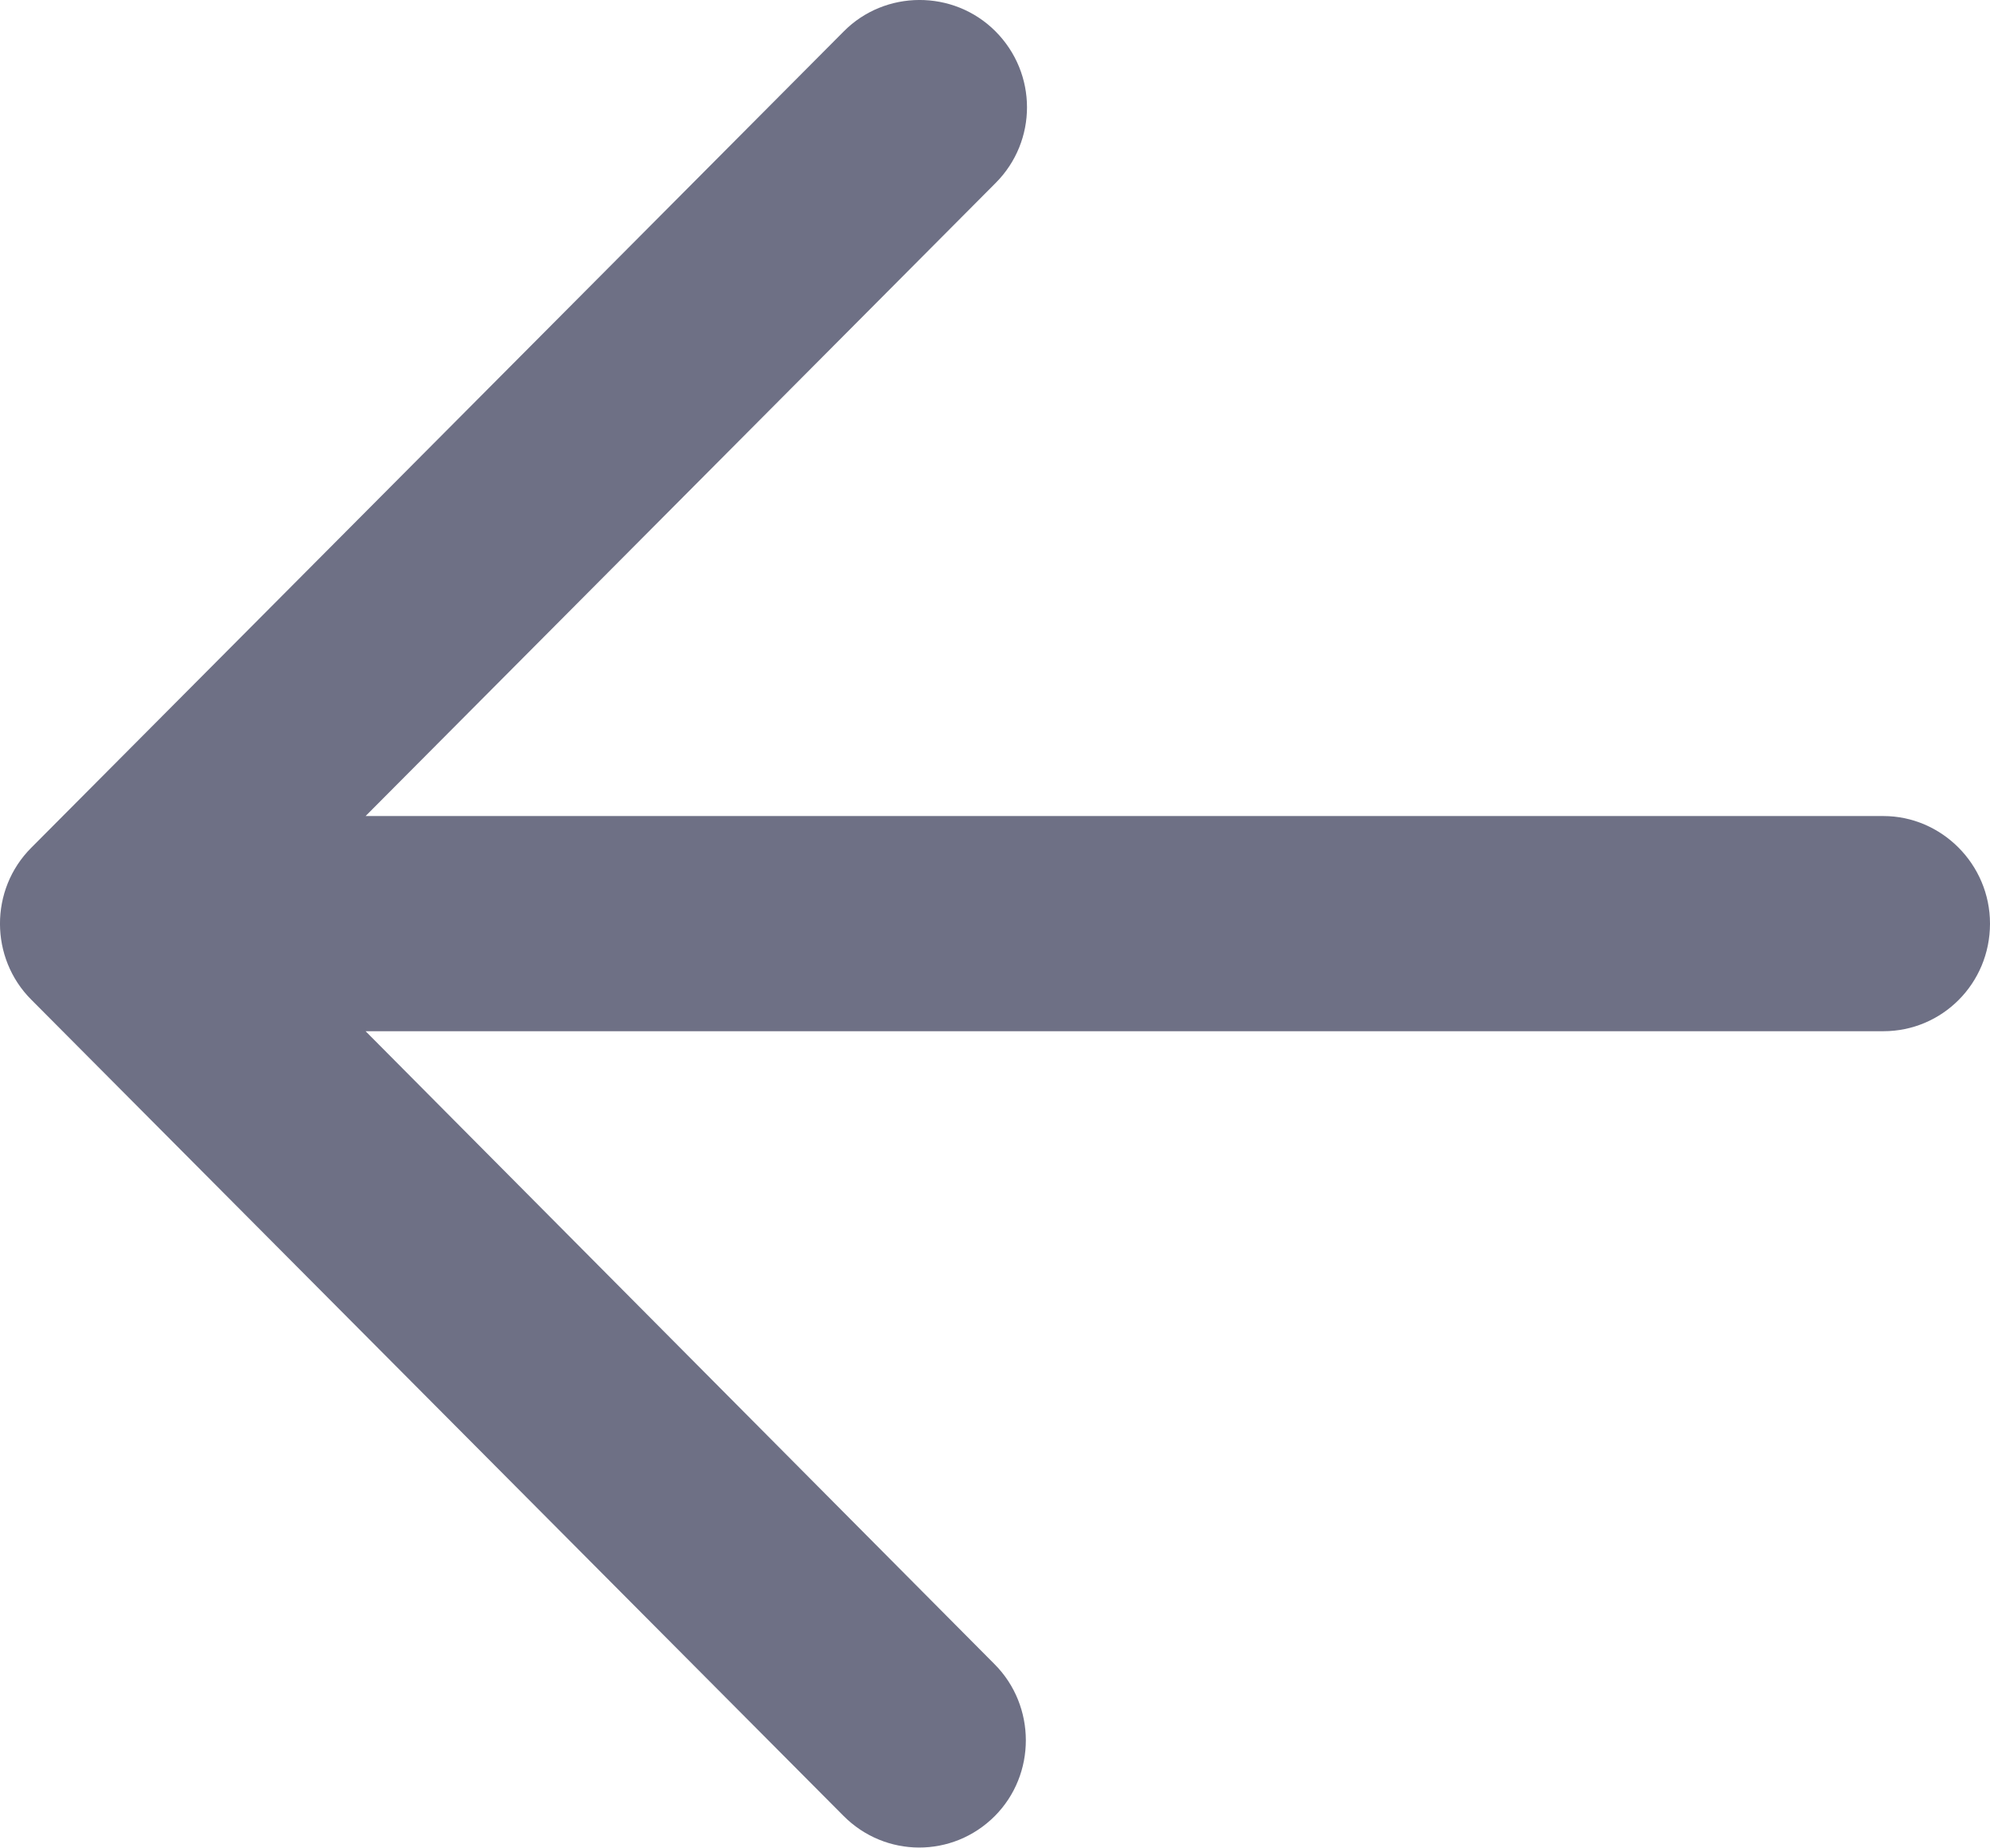
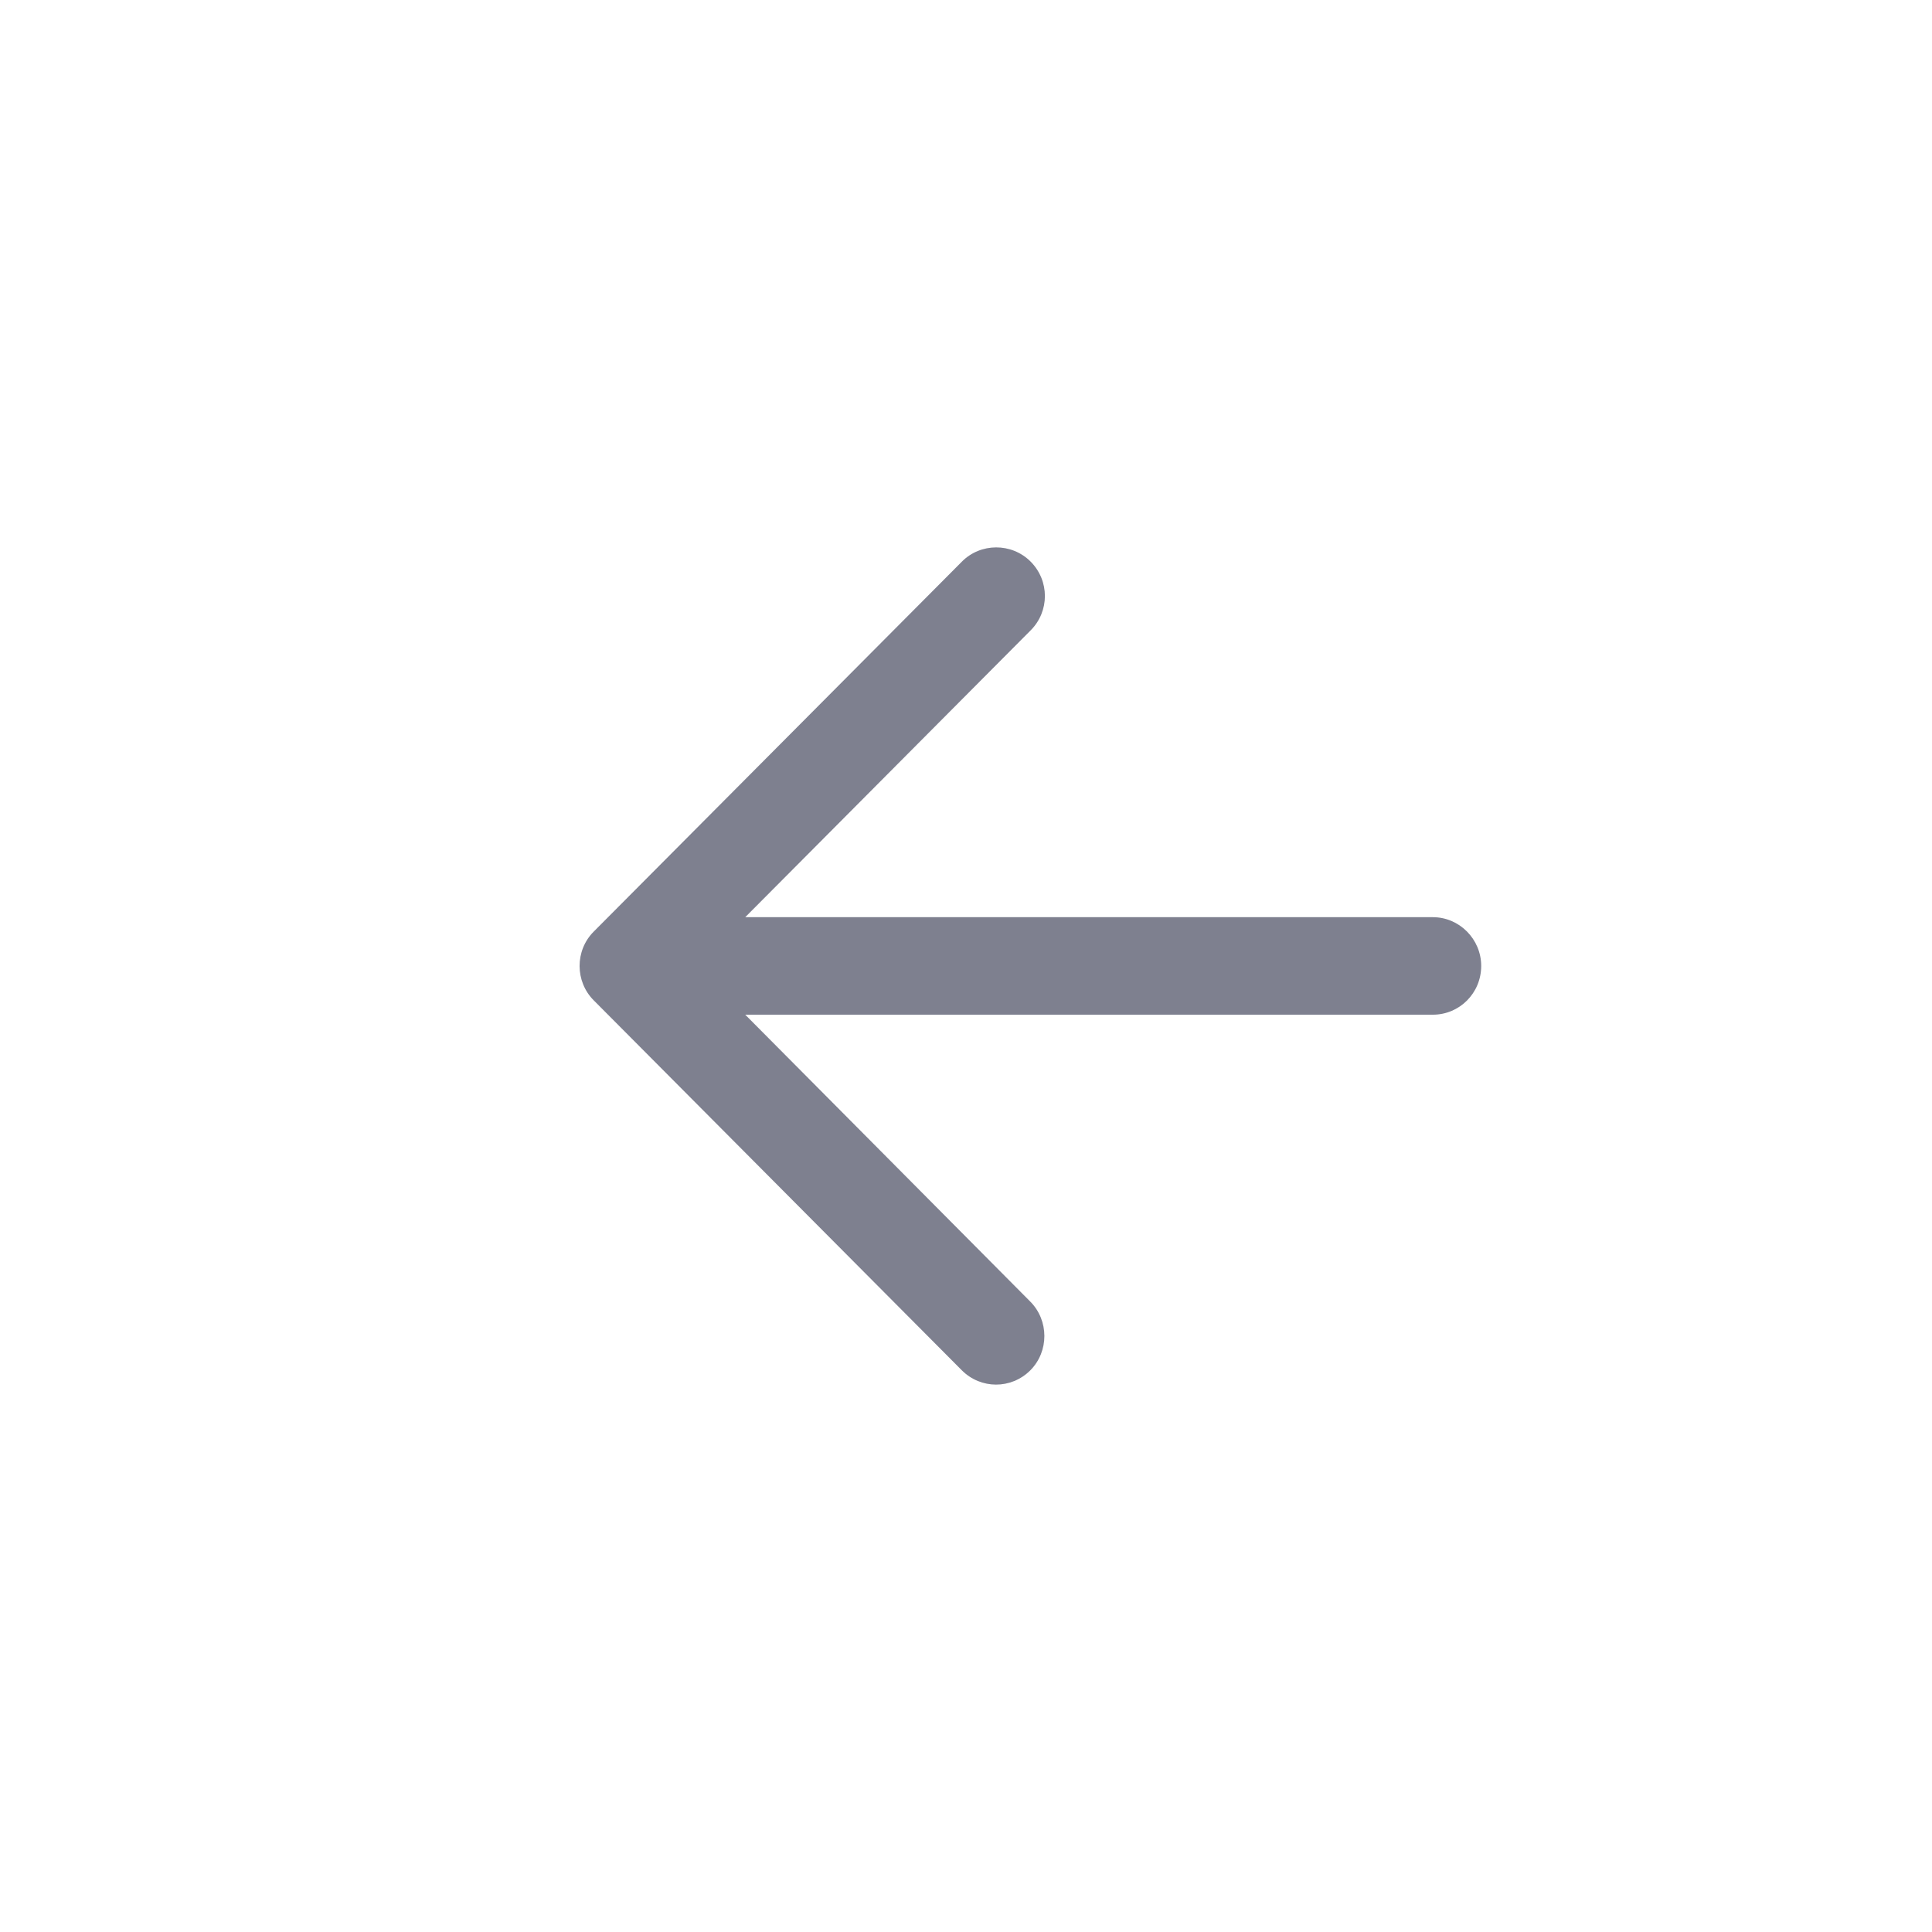
- <svg xmlns="http://www.w3.org/2000/svg" width="14px" height="13px" viewBox="0 0 14 13" version="1.1">
-   <g id="2.0" stroke="none" stroke-width="1" fill="none" fill-rule="evenodd">
-     <path d="M13.78,7.034 L8.066,12.777 C7.772,13.073 7.298,13.075 7.002,12.779 C6.709,12.485 6.711,12.004 7.002,11.711 L11.428,7.256 L0.75,7.256 C0.337,7.256 0,6.921 0,6.499 C0,6.081 0.341,5.742 0.75,5.742 C2.066,5.742 3.052,5.742 3.71,5.742 C5.425,5.742 7.997,5.742 11.428,5.742 L6.995,1.287 C6.702,0.993 6.7,0.517 6.998,0.219 C7.293,-0.075 7.774,-0.072 8.064,0.221 L13.78,5.965 C14.075,6.26 14.072,6.742 13.78,7.034 Z" id="icon--backward" fill="#6E7085" fill-rule="nonzero" transform="translate(7, 6.5) scale(-1, 1) translate(-7, -6.5) " />
+ <svg xmlns="http://www.w3.org/2000/svg" width="30px" height="30px" viewBox="0 0 30 30" version="1.1">
+   <g id="menuBar/__icon/--backward" stroke="none" stroke-width="1" fill="none" fill-rule="evenodd">
+     <path d="M22.78,15.534 L17.066,21.277 C16.772,21.573 16.298,21.575 16.002,21.279 C15.709,20.985 15.711,20.504 16.002,20.211 L20.428,15.756 L9.75,15.756 C9.337,15.756 9,15.421 9,14.999 C9,14.581 9.341,14.242 9.75,14.242 C11.066,14.242 12.052,14.242 12.71,14.242 C14.425,14.242 16.997,14.242 20.428,14.242 L15.995,9.787 C15.702,9.493 15.7,9.017 15.998,8.719 C16.293,8.425 16.774,8.428 17.064,8.721 L22.78,14.465 C23.075,14.76 23.072,15.242 22.78,15.534 Z" id="icon--backward" fill="#7E808F" fill-rule="nonzero" transform="translate(16, 15) scale(-1, 1) translate(-16, -15) " />
  </g>
</svg>
